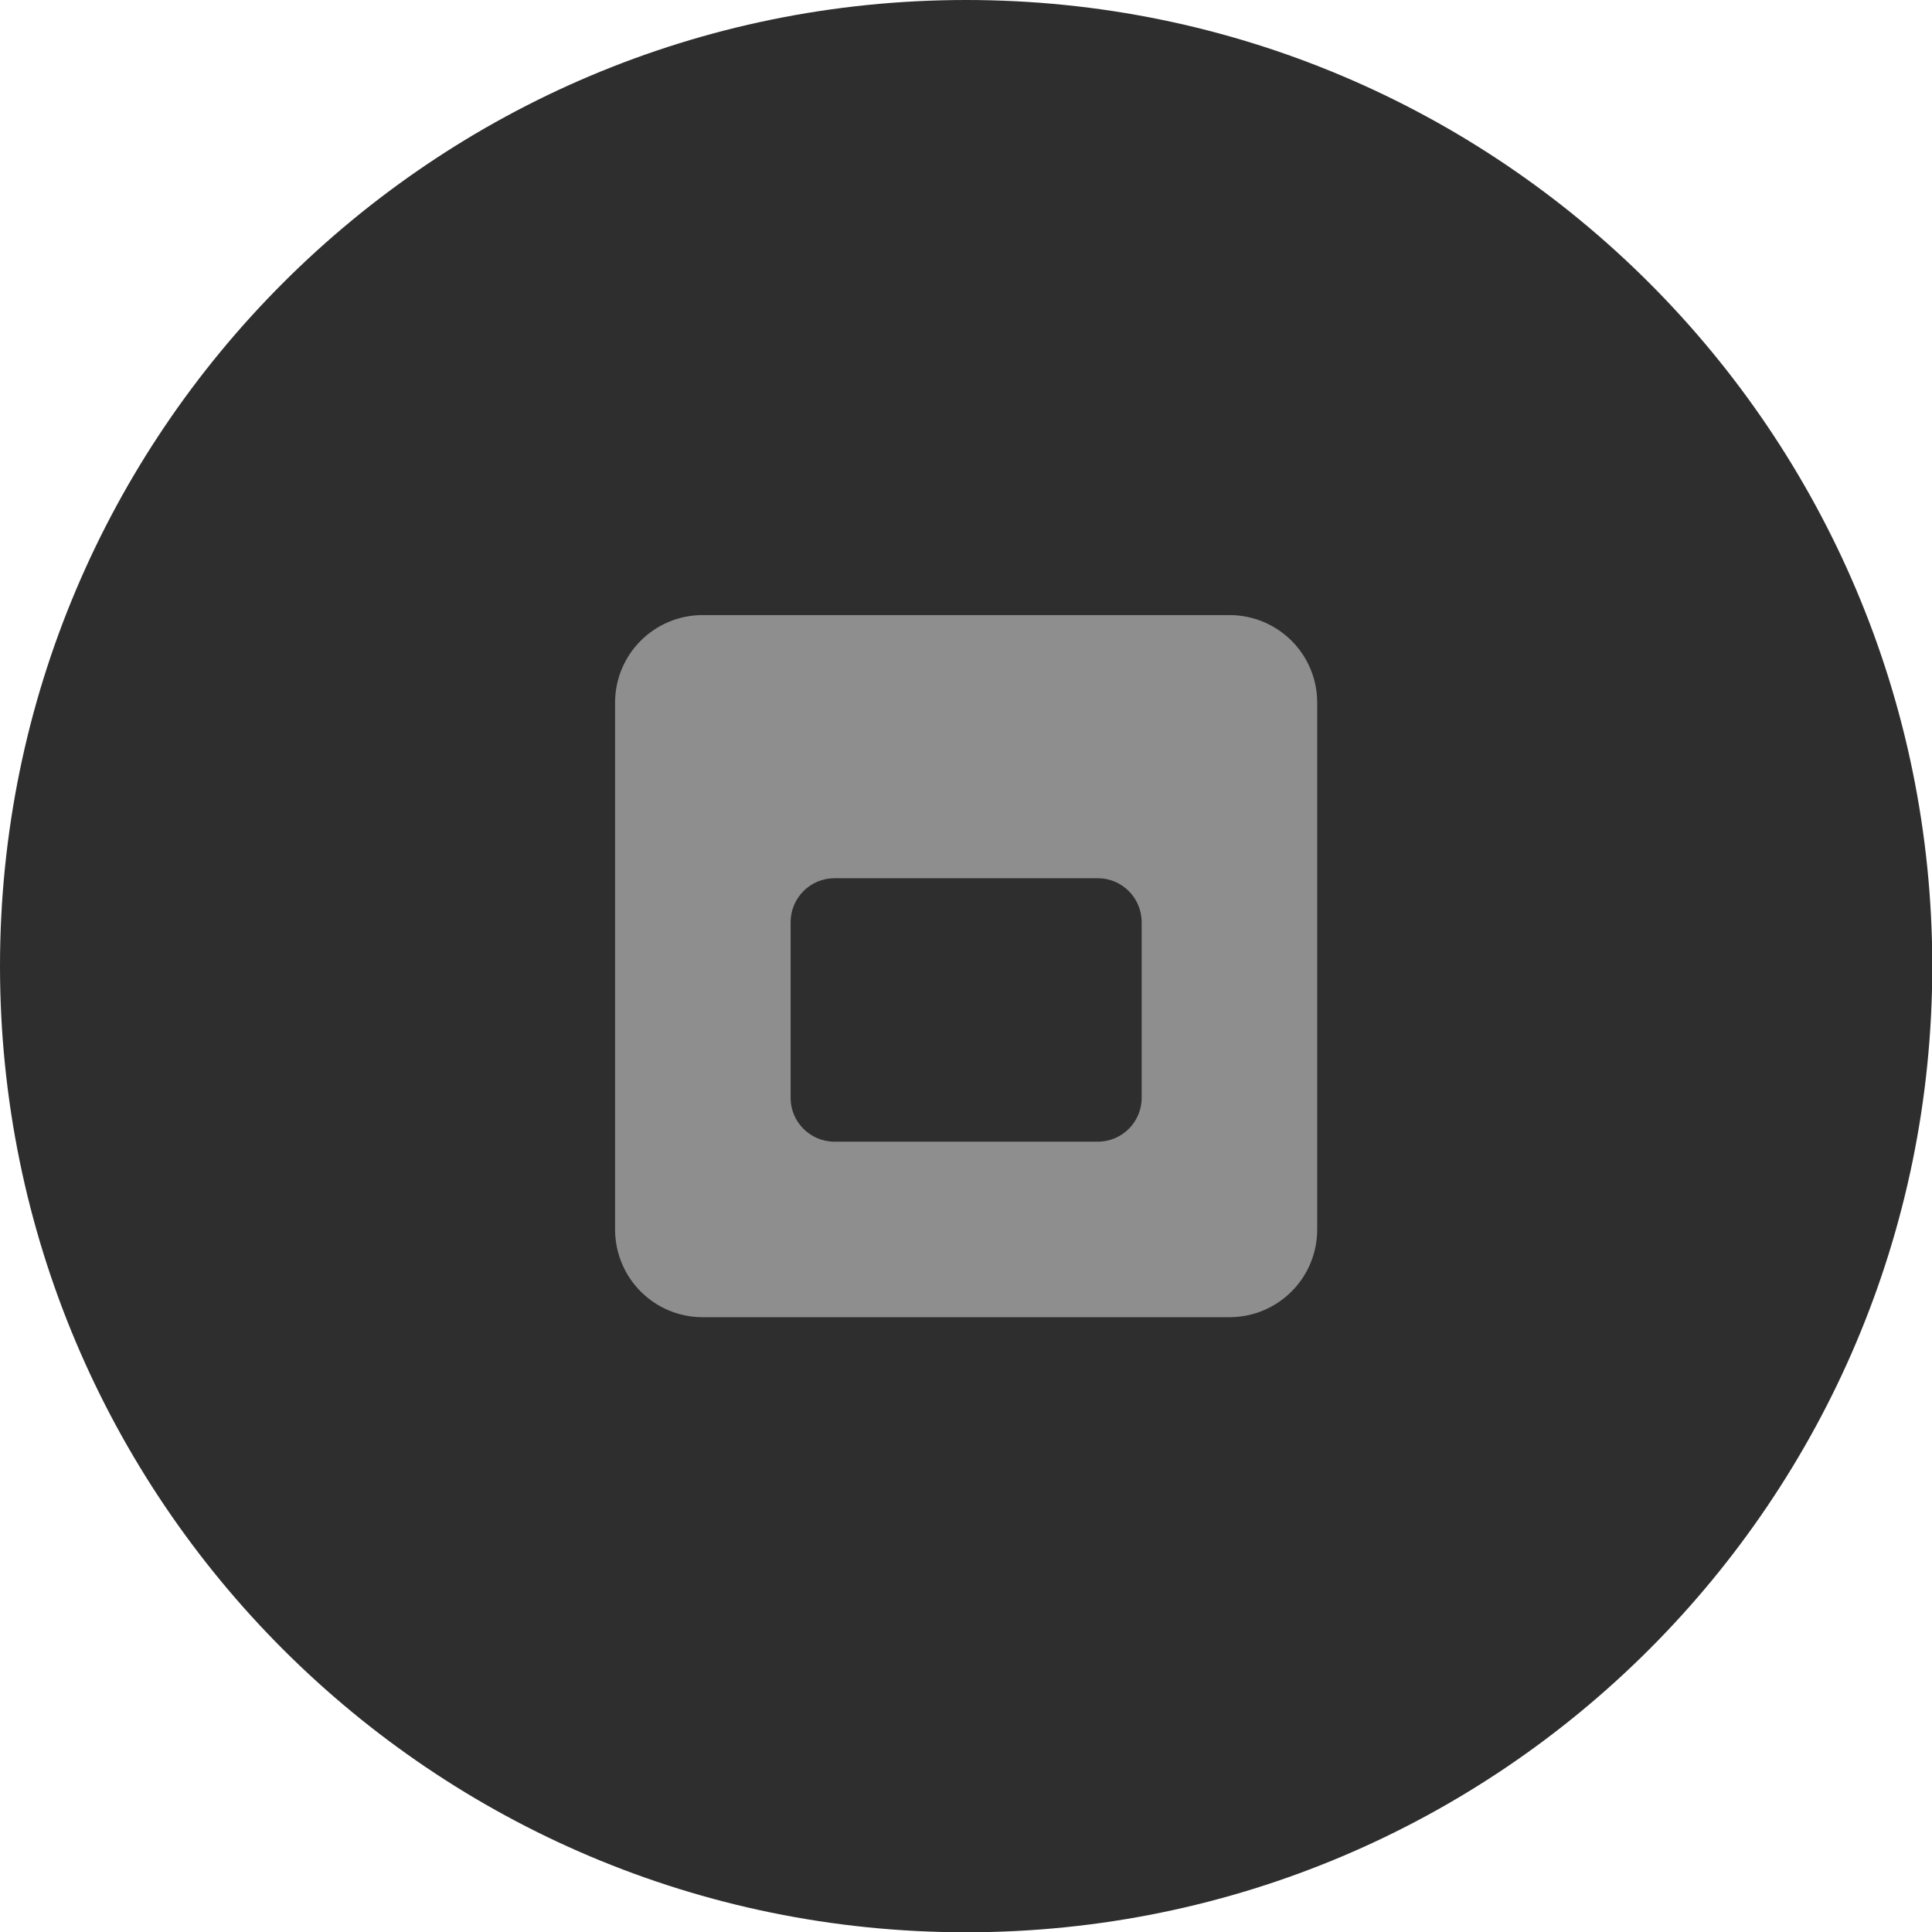
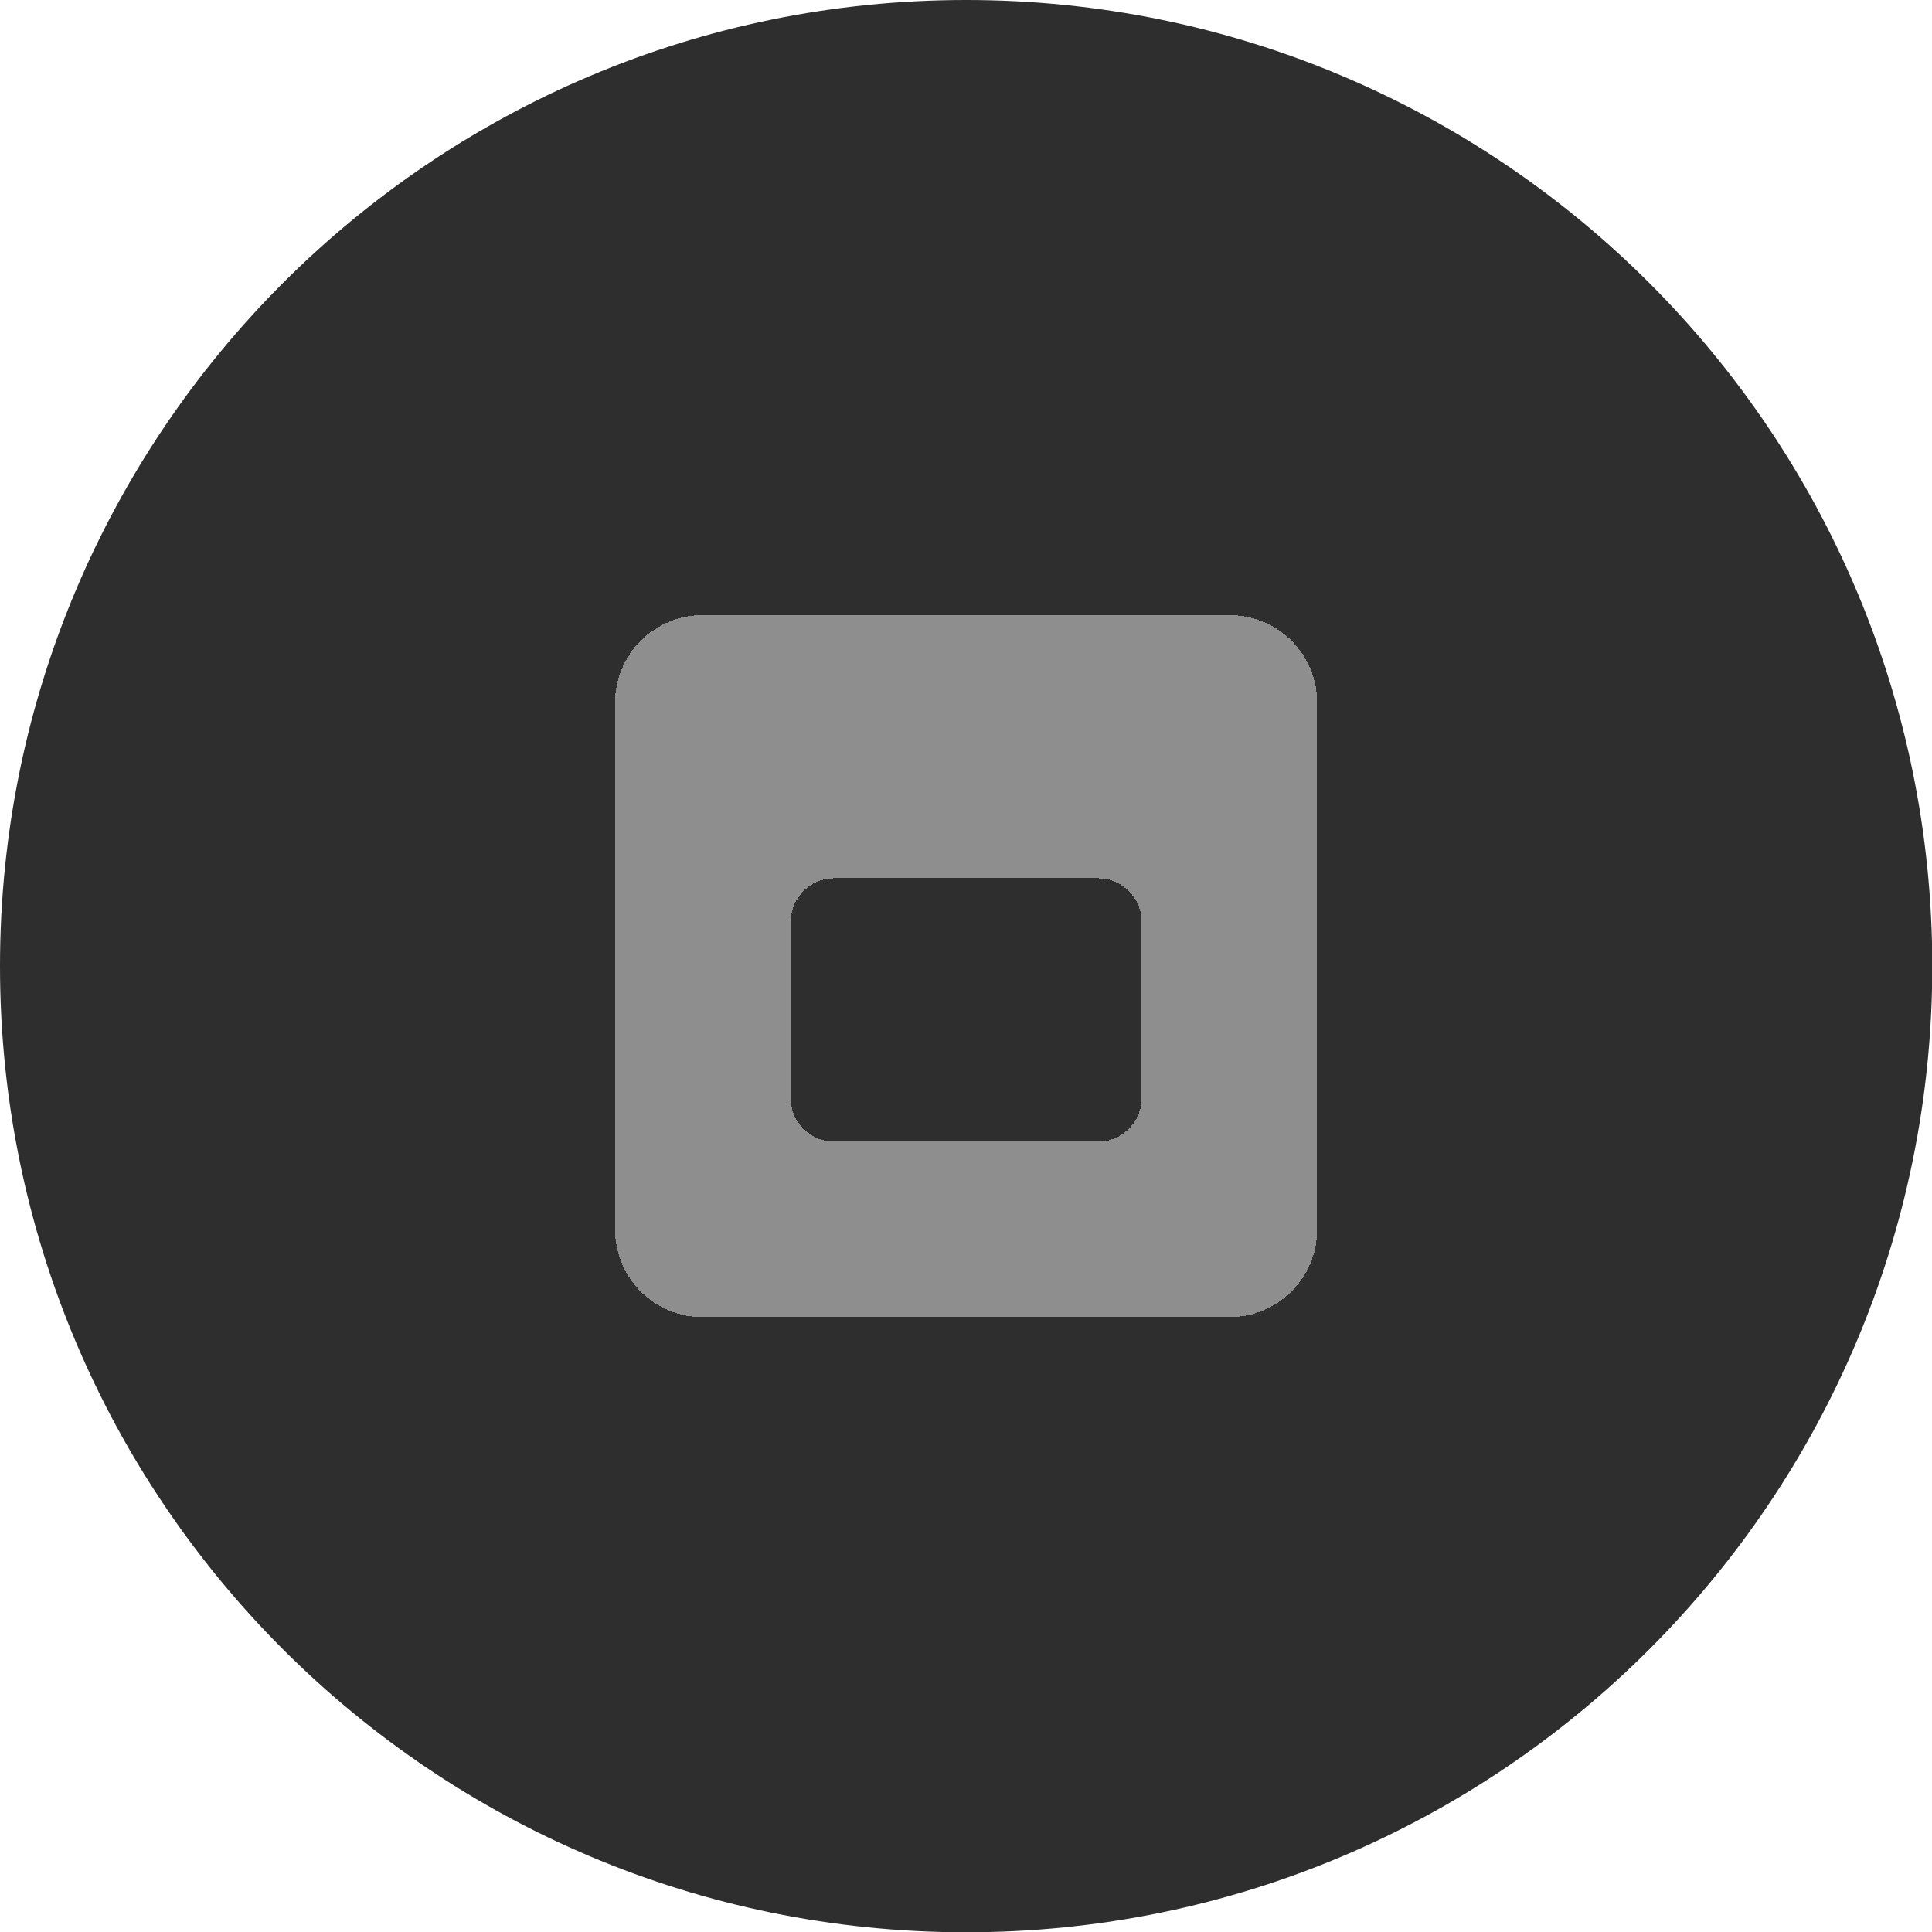
<svg xmlns="http://www.w3.org/2000/svg" width="26" height="26" viewBox="0 0 6.879 6.879" version="1.1" id="svg1">
  <defs id="defs1" />
  <g id="layer1">
    <circle style="fill:#2e2e2e;fill-opacity:1;stroke:none;stroke-width:0.529;stroke-linecap:square;stroke-dasharray:none;stroke-opacity:1" id="circle2" cx="3.44" cy="3.44" r="3.44" />
-     <path style="fill:#8e8e8e" d="M 2.502 2.19 C 2.33 2.19 2.19 2.329 2.19 2.502 L 2.19 4.377 C 2.19 4.551 2.33 4.69 2.502 4.69 L 4.377 4.69 C 4.55 4.69 4.69 4.551 4.69 4.377 L 4.69 2.502 C 4.69 2.329 4.55 2.19 4.377 2.19 L 2.502 2.19 Z M 2.971 3.127 L 3.909 3.127 C 3.995 3.127 4.065 3.197 4.065 3.284 L 4.065 3.909 C 4.065 3.995 3.995 4.065 3.909 4.065 L 2.971 4.065 C 2.885 4.065 2.815 3.995 2.815 3.909 L 2.815 3.284 C 2.815 3.197 2.885 3.127 2.971 3.127 Z" />
+     <path style="fill:#8e8e8e" shape-rendering="crispEdges" d="M 2.502 2.19 C 2.33 2.19 2.19 2.329 2.19 2.502 L 2.19 4.377 C 2.19 4.551 2.33 4.69 2.502 4.69 L 4.377 4.69 C 4.55 4.69 4.69 4.551 4.69 4.377 L 4.69 2.502 C 4.69 2.329 4.55 2.19 4.377 2.19 L 2.502 2.19 Z M 2.971 3.127 L 3.909 3.127 C 3.995 3.127 4.065 3.197 4.065 3.284 L 4.065 3.909 C 4.065 3.995 3.995 4.065 3.909 4.065 L 2.971 4.065 C 2.885 4.065 2.815 3.995 2.815 3.909 L 2.815 3.284 C 2.815 3.197 2.885 3.127 2.971 3.127 Z" />
  </g>
</svg>
